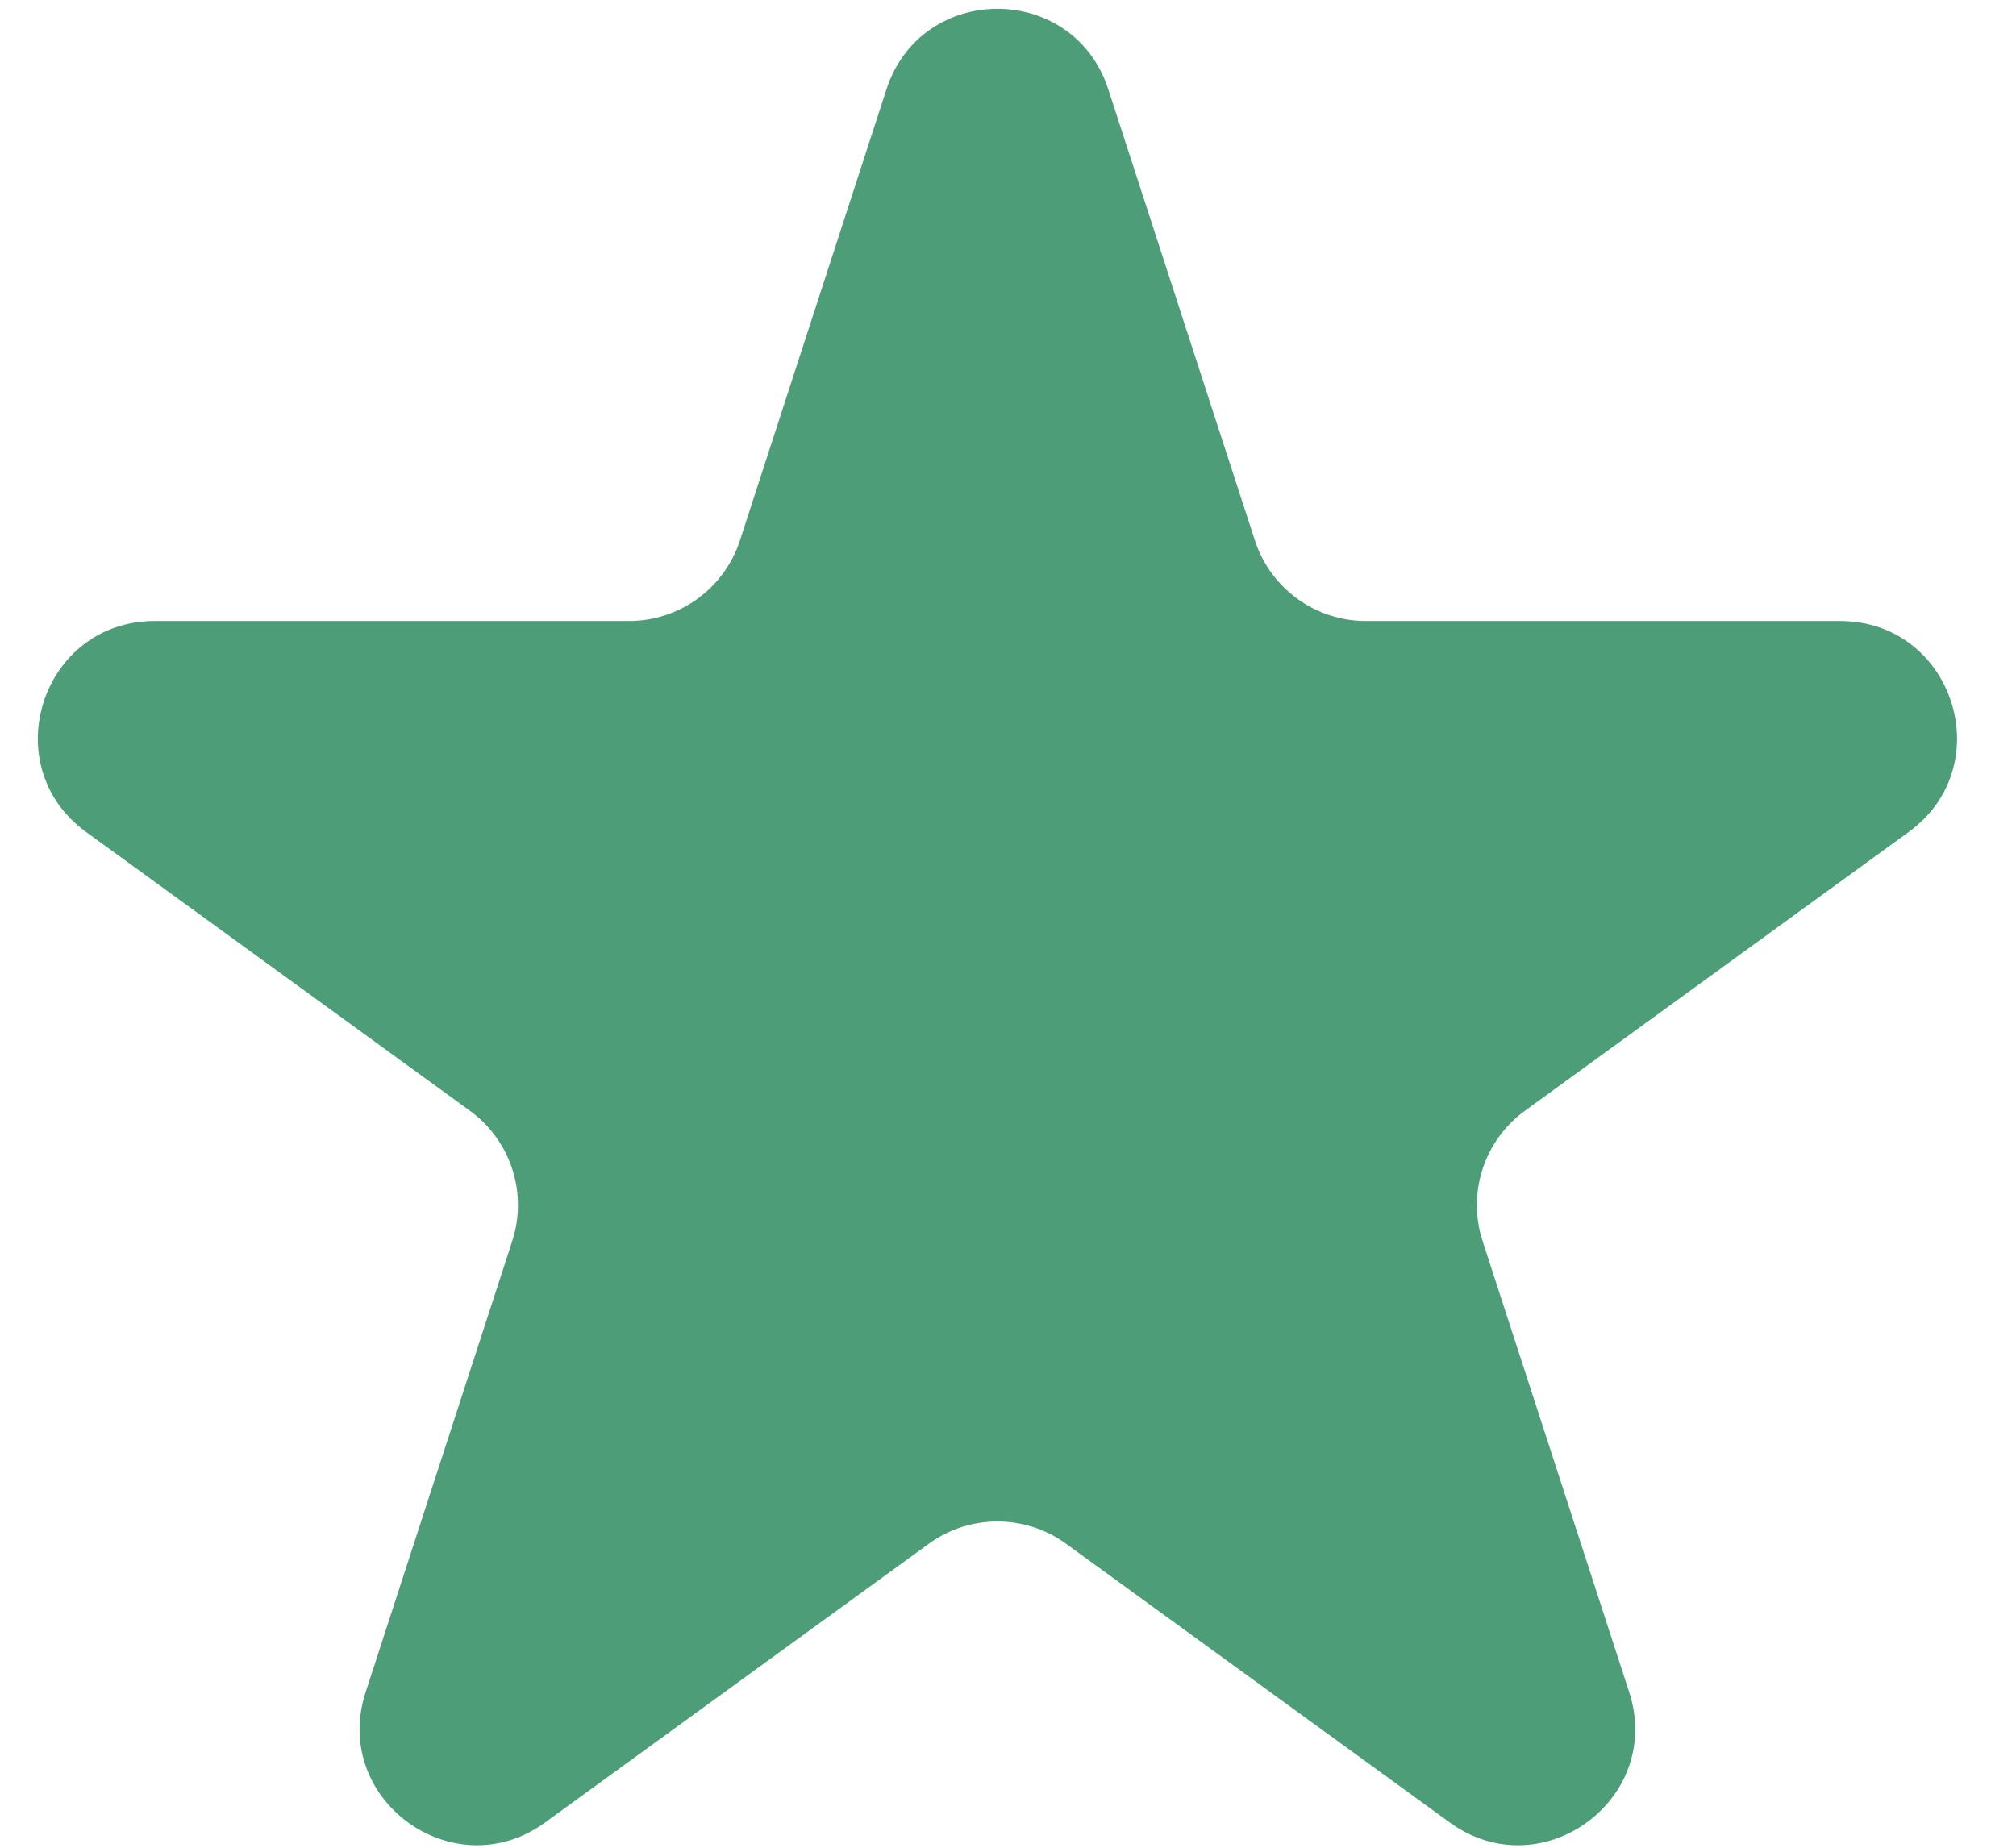
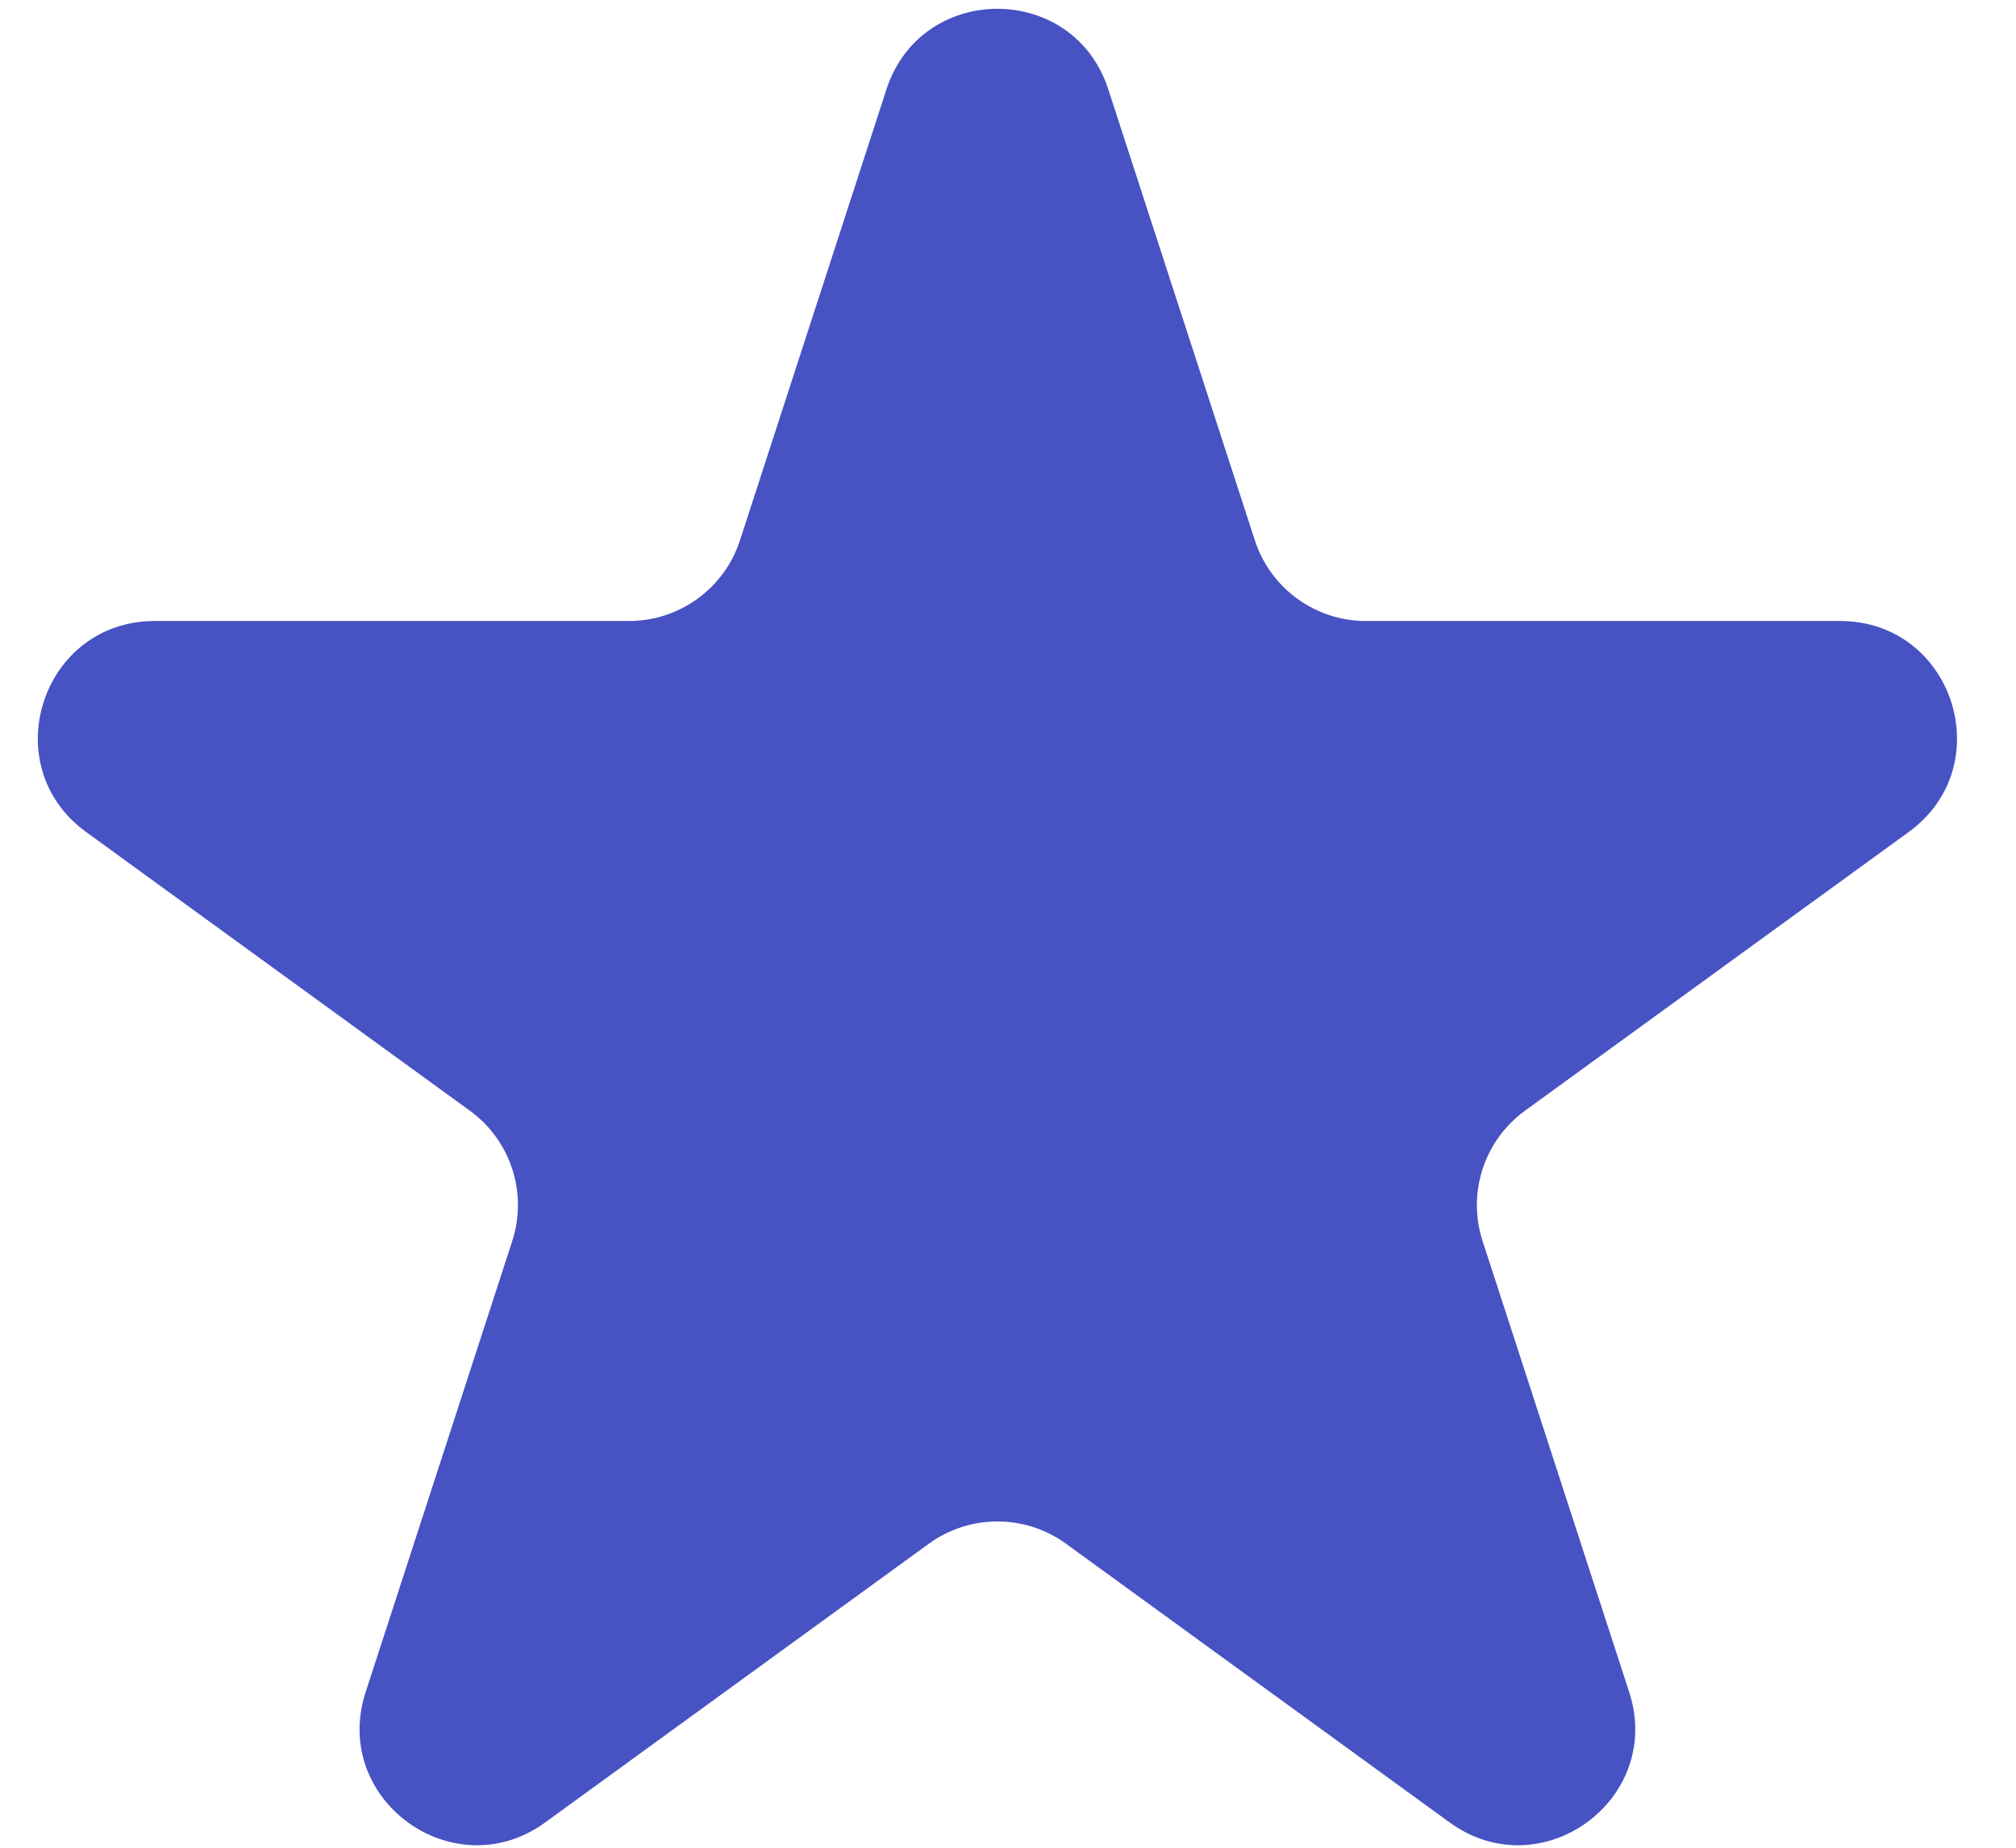
<svg xmlns="http://www.w3.org/2000/svg" width="24" height="22" viewBox="0 0 24 22" fill="none">
-   <path d="M10.553 1.064C10.969 -0.215 12.779 -0.215 13.194 1.064L14.939 6.434C15.125 7.006 15.658 7.394 16.26 7.394H21.906C23.252 7.394 23.811 9.115 22.723 9.906L18.154 13.225C17.668 13.578 17.464 14.205 17.65 14.777L19.395 20.147C19.811 21.426 18.346 22.49 17.258 21.699L12.69 18.38C12.204 18.027 11.544 18.027 11.058 18.38L6.49 21.699C5.402 22.49 3.937 21.426 4.353 20.147L6.098 14.777C6.284 14.205 6.08 13.578 5.594 13.225L1.025 9.906C-0.063 9.115 0.497 7.394 1.842 7.394H7.488C8.09 7.394 8.623 7.006 8.809 6.434L10.553 1.064Z" fill="#4D9E78" />
+   <path d="M10.553 1.064C10.969 -0.215 12.779 -0.215 13.194 1.064L14.939 6.434C15.125 7.006 15.658 7.394 16.26 7.394H21.906C23.252 7.394 23.811 9.115 22.723 9.906L18.154 13.225C17.668 13.578 17.464 14.205 17.65 14.777L19.395 20.147C19.811 21.426 18.346 22.49 17.258 21.699L12.69 18.38C12.204 18.027 11.544 18.027 11.058 18.38L6.49 21.699C5.402 22.49 3.937 21.426 4.353 20.147L6.098 14.777C6.284 14.205 6.08 13.578 5.594 13.225L1.025 9.906C-0.063 9.115 0.497 7.394 1.842 7.394H7.488C8.09 7.394 8.623 7.006 8.809 6.434L10.553 1.064Z" fill="#4752C3" />
</svg>
